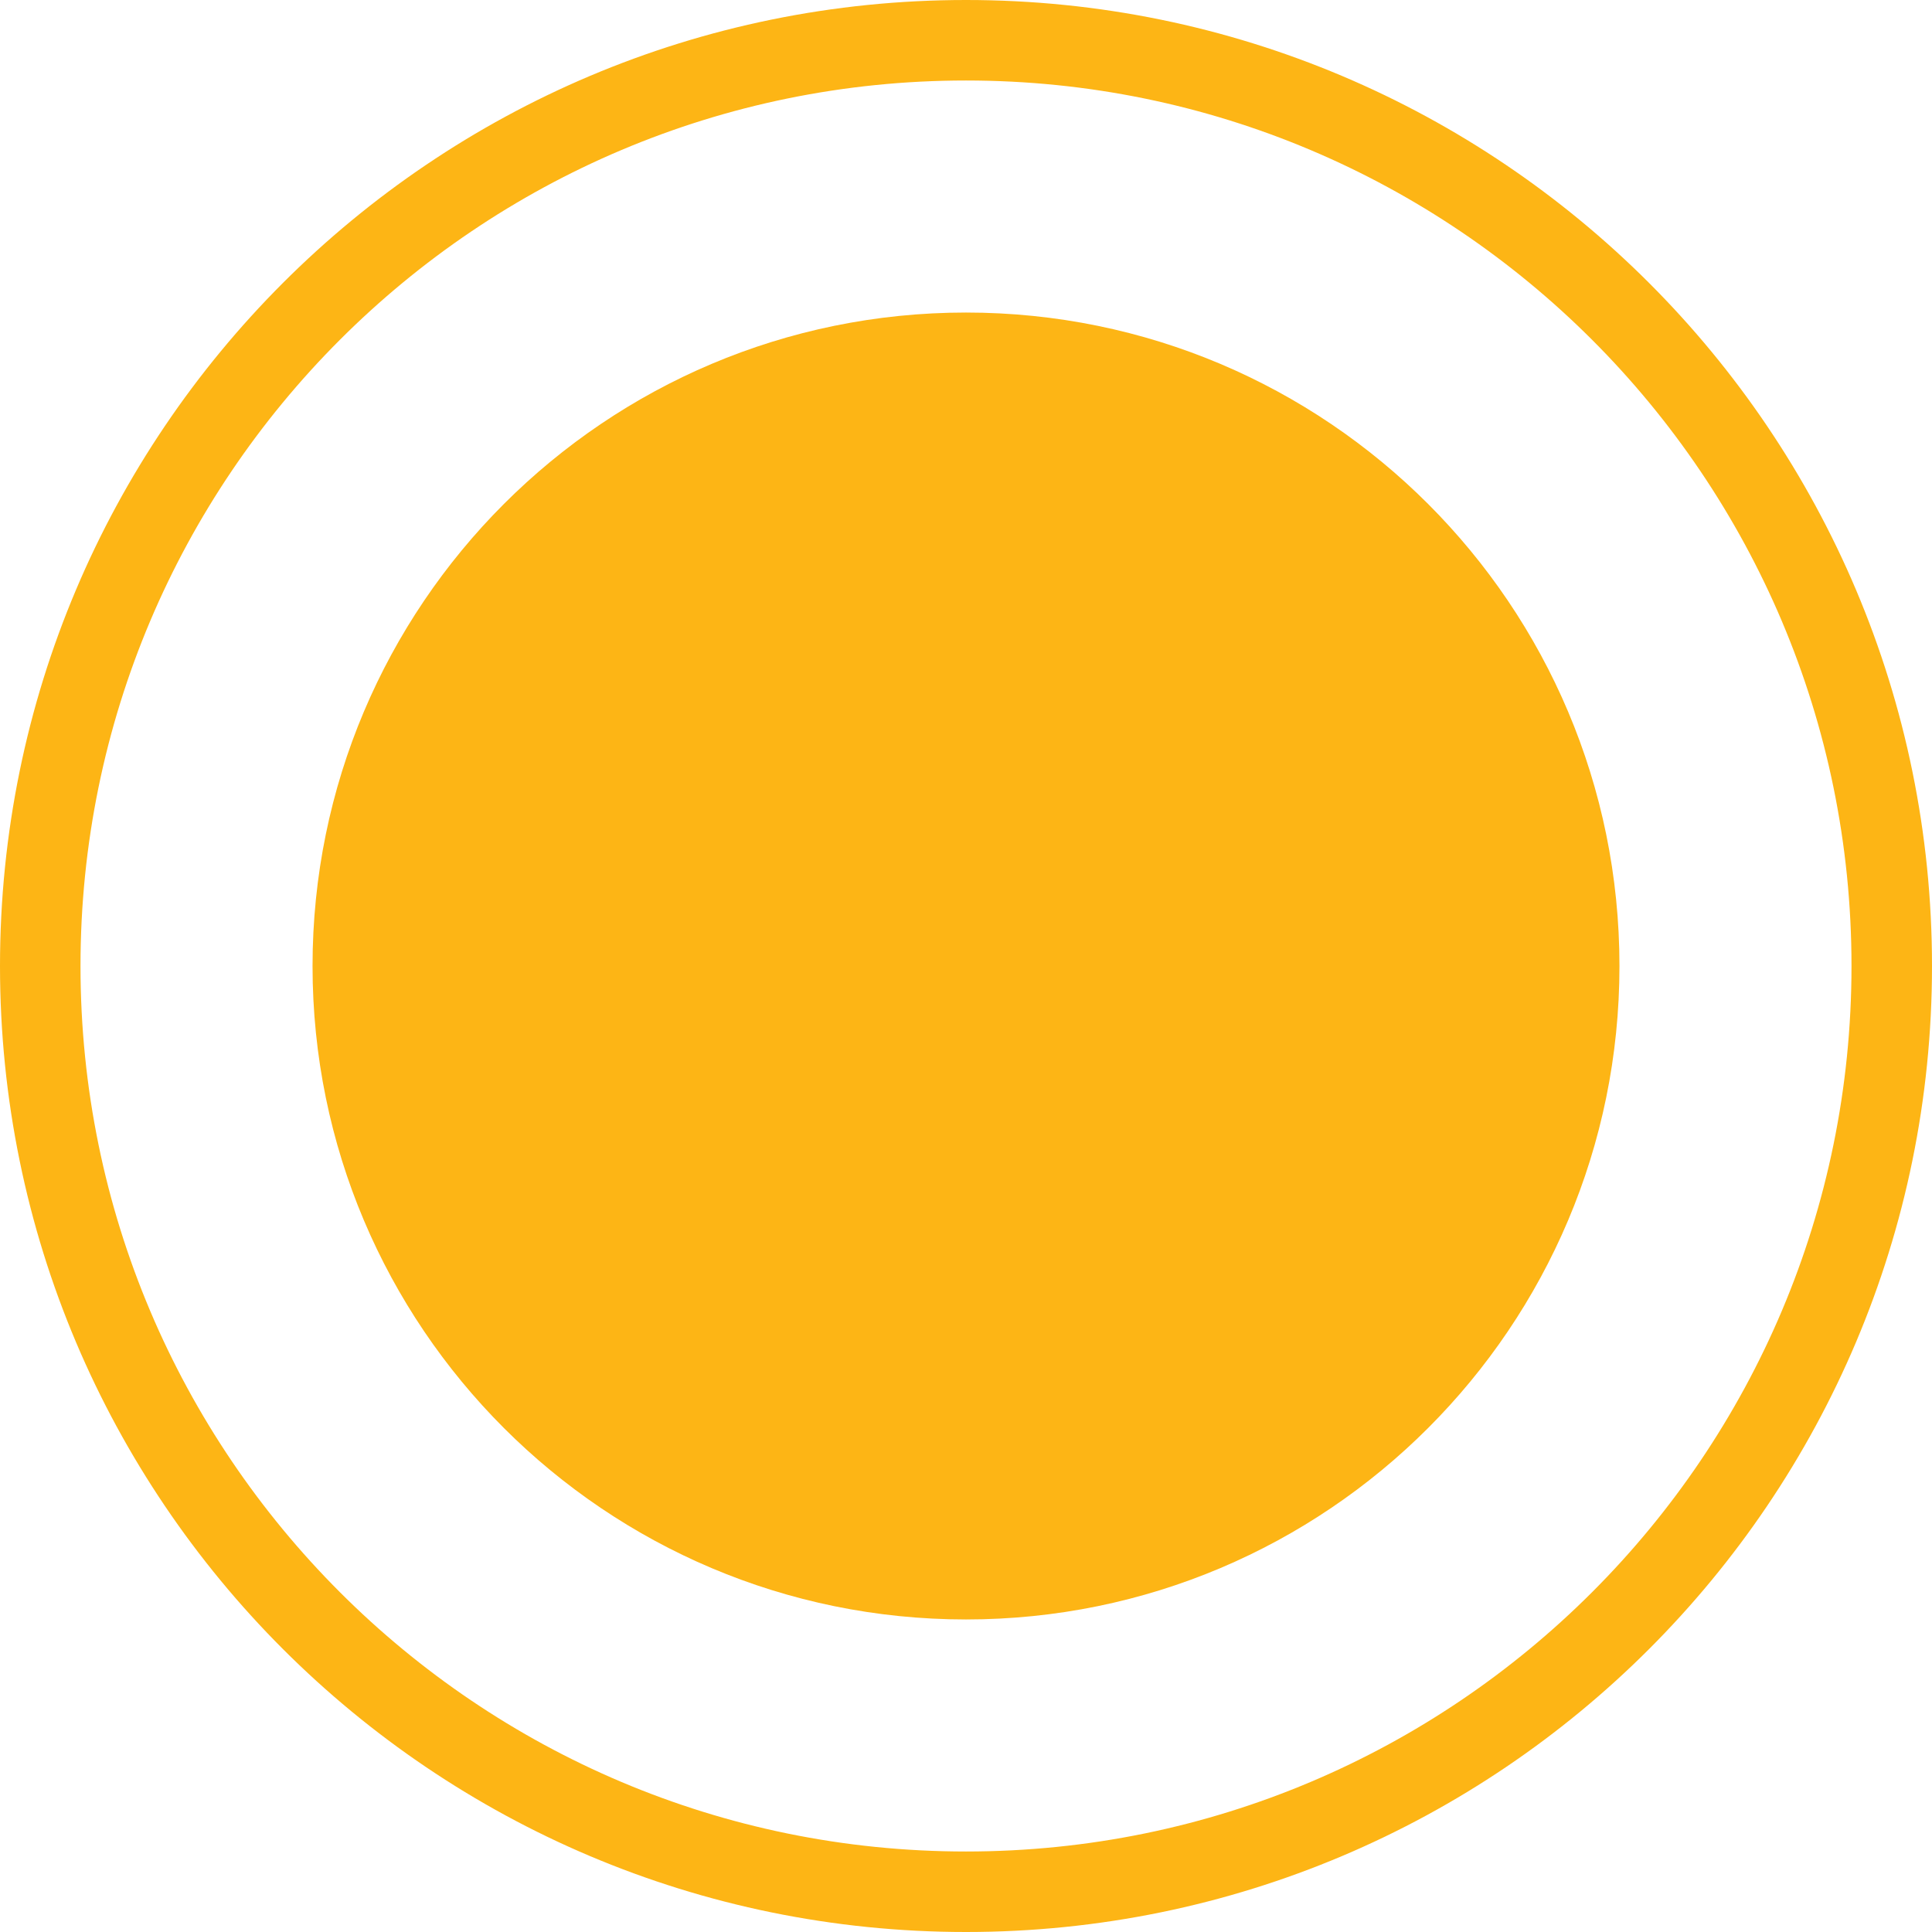
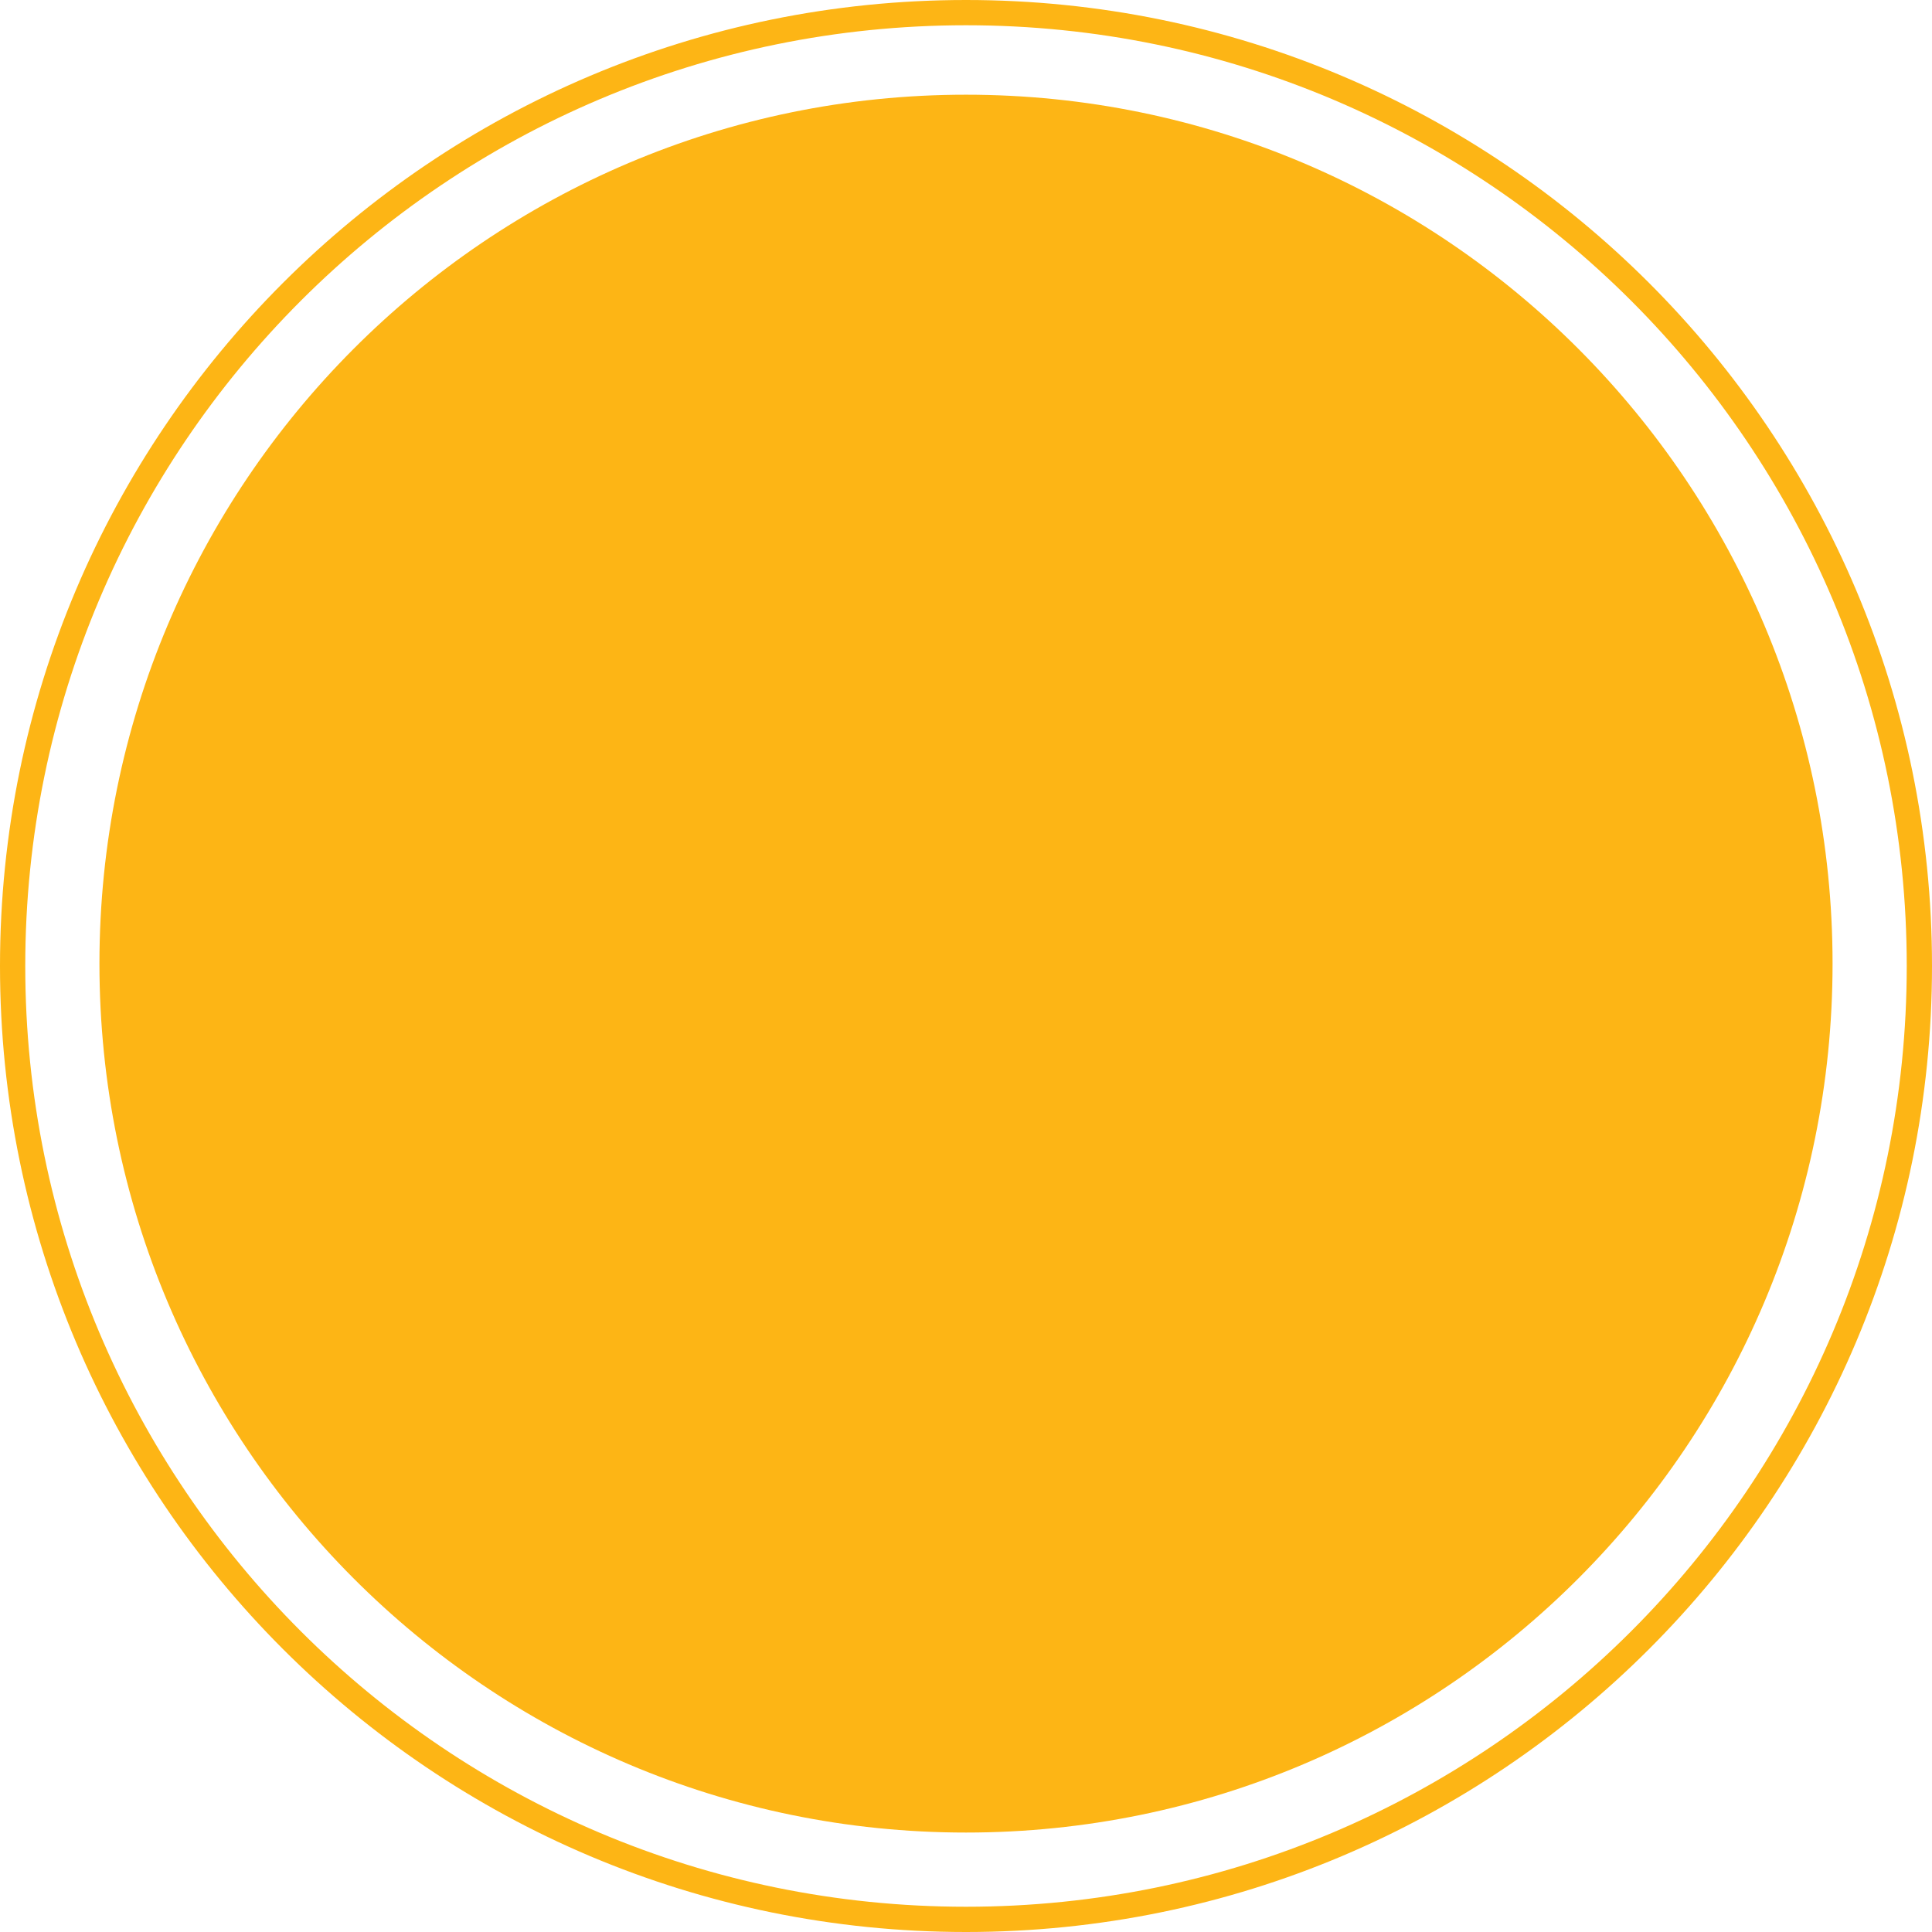
- <svg xmlns="http://www.w3.org/2000/svg" width="48" height="48" viewBox="0 0 48 48" fill="none">
-   <circle cx="24" cy="24" r="16.235" fill="#FDB515" />
-   <circle cx="24" cy="24" r="23" stroke="#FDB515" stroke-width="2" />
+ <svg xmlns="http://www.w3.org/2000/svg" width="153" height="153" viewBox="0 0 153 153" fill="none">
+   <circle cx="76.5" cy="76.5" r="75.5" stroke="#FDB515" stroke-width="2" />
+   <ellipse cx="76.5" cy="76.312" rx="68.625" ry="68.812" fill="#FDB515" />
</svg>
